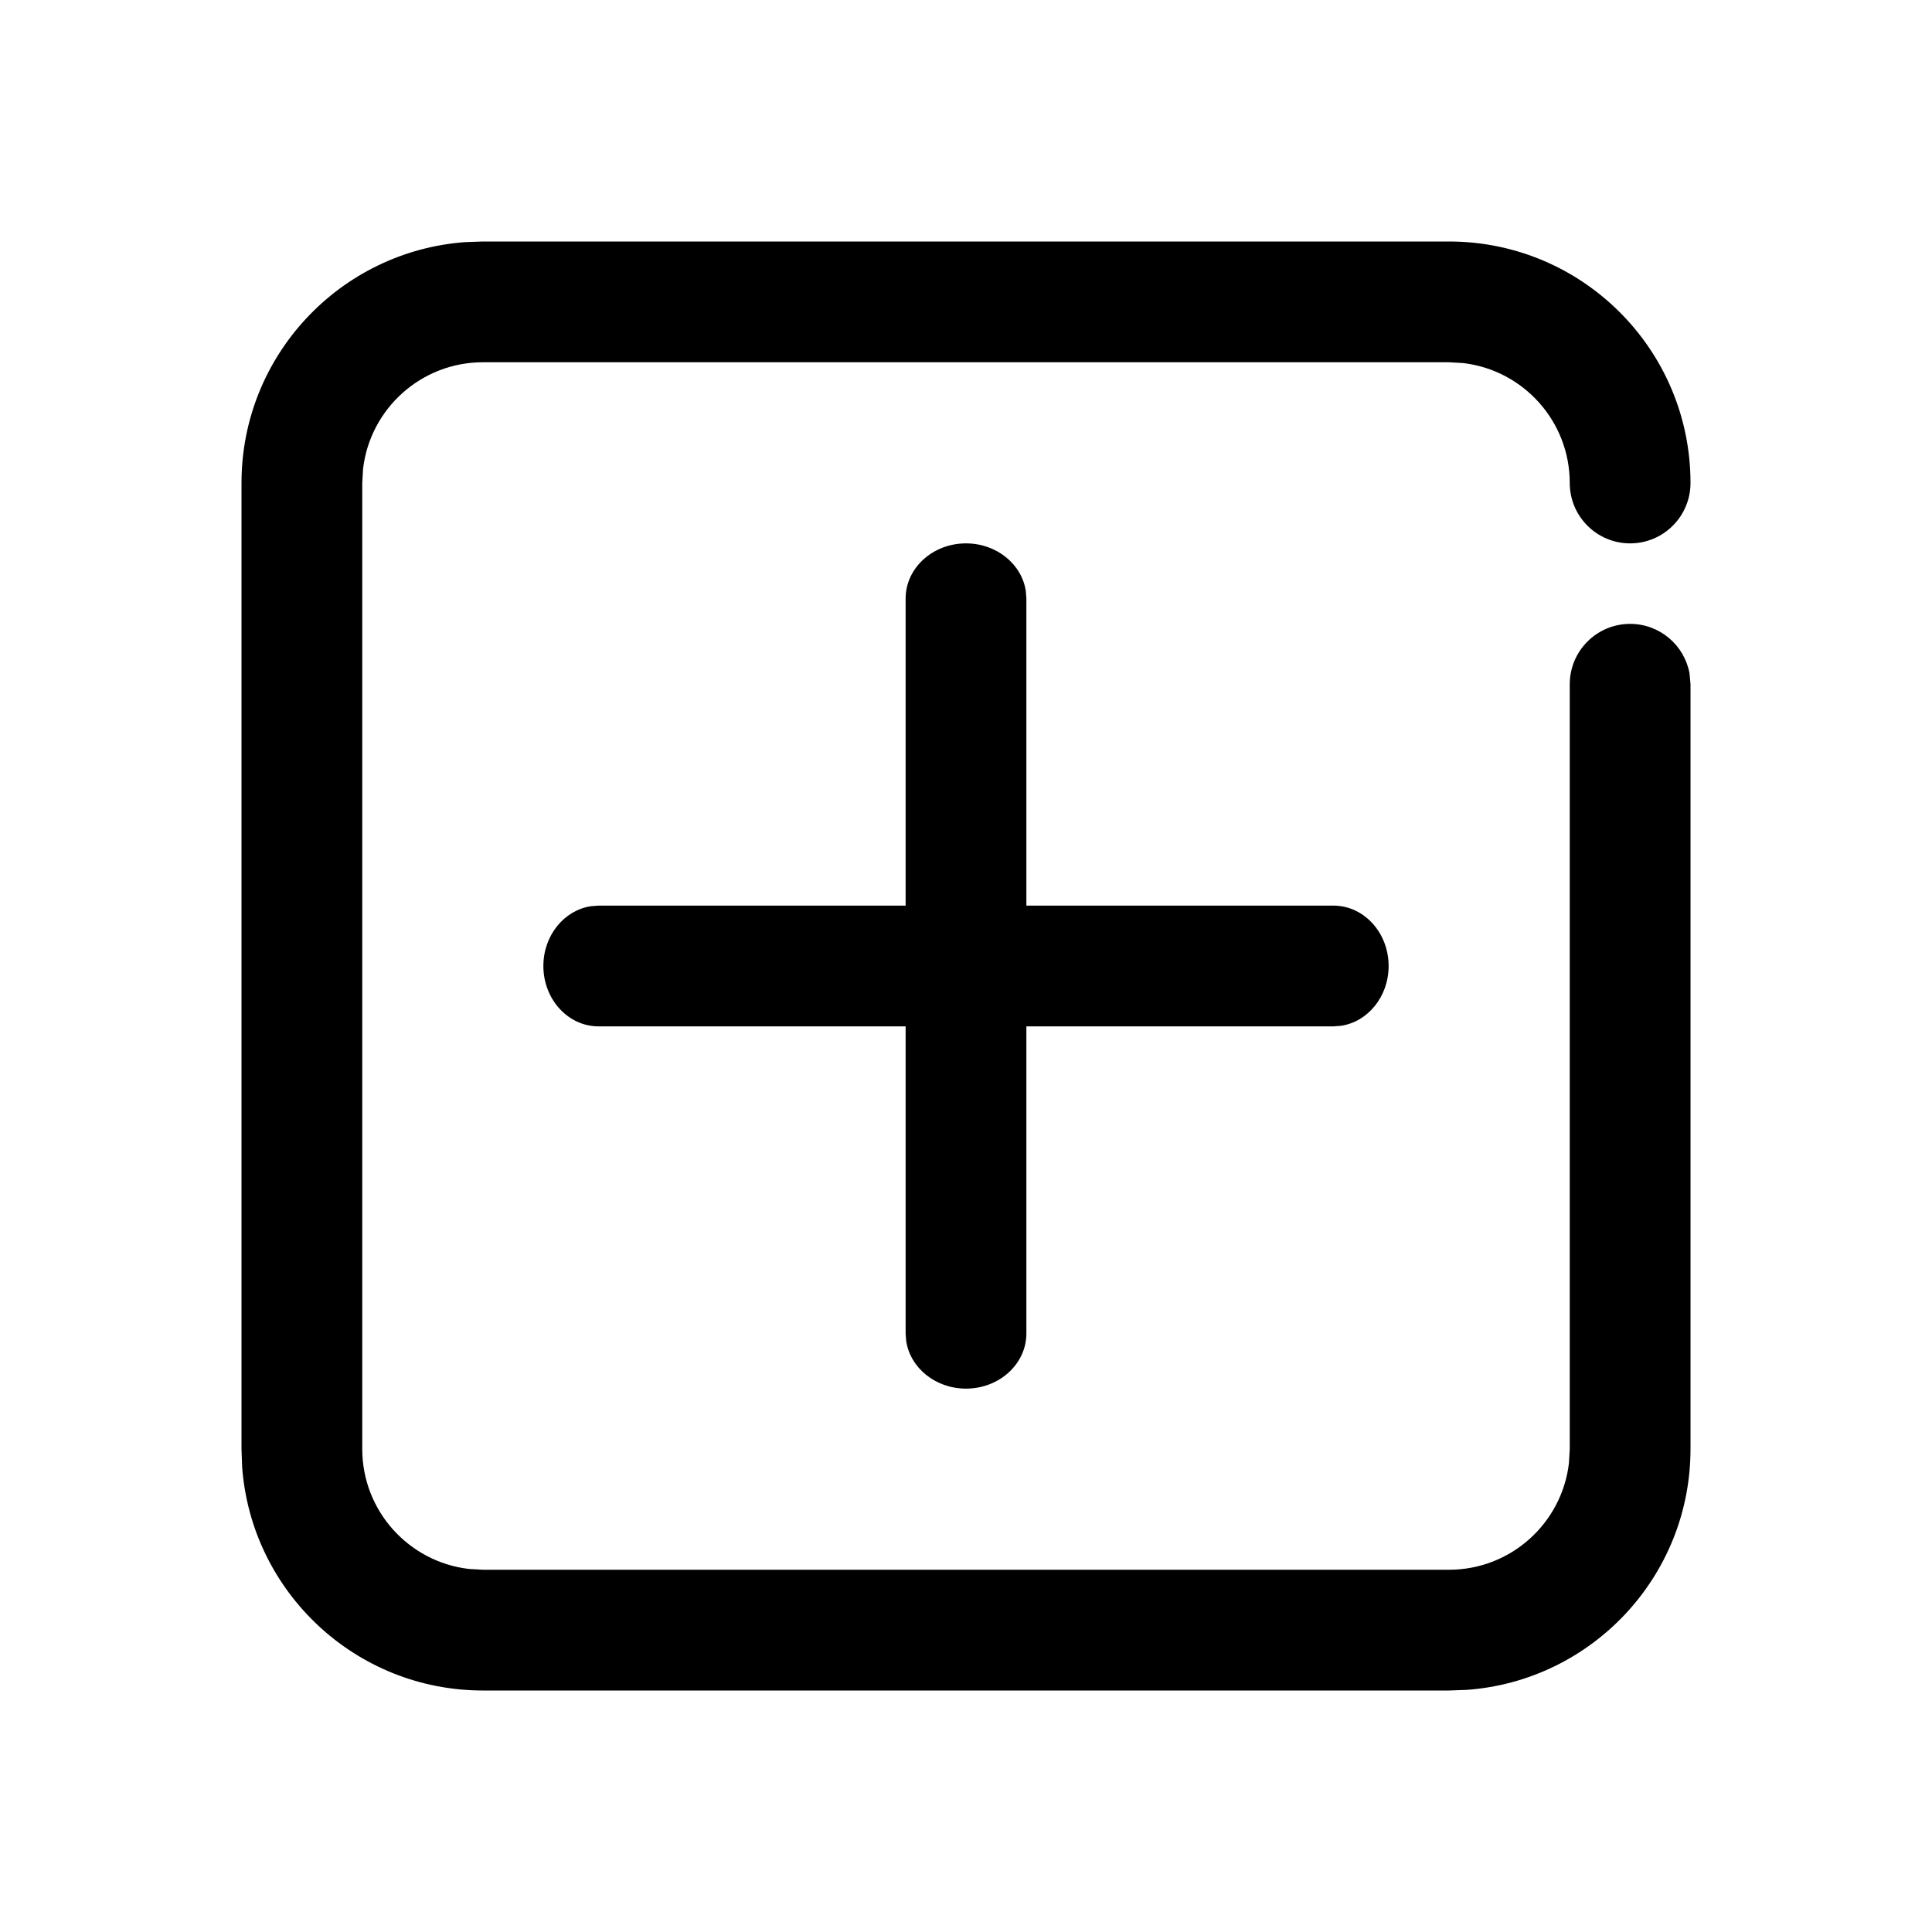
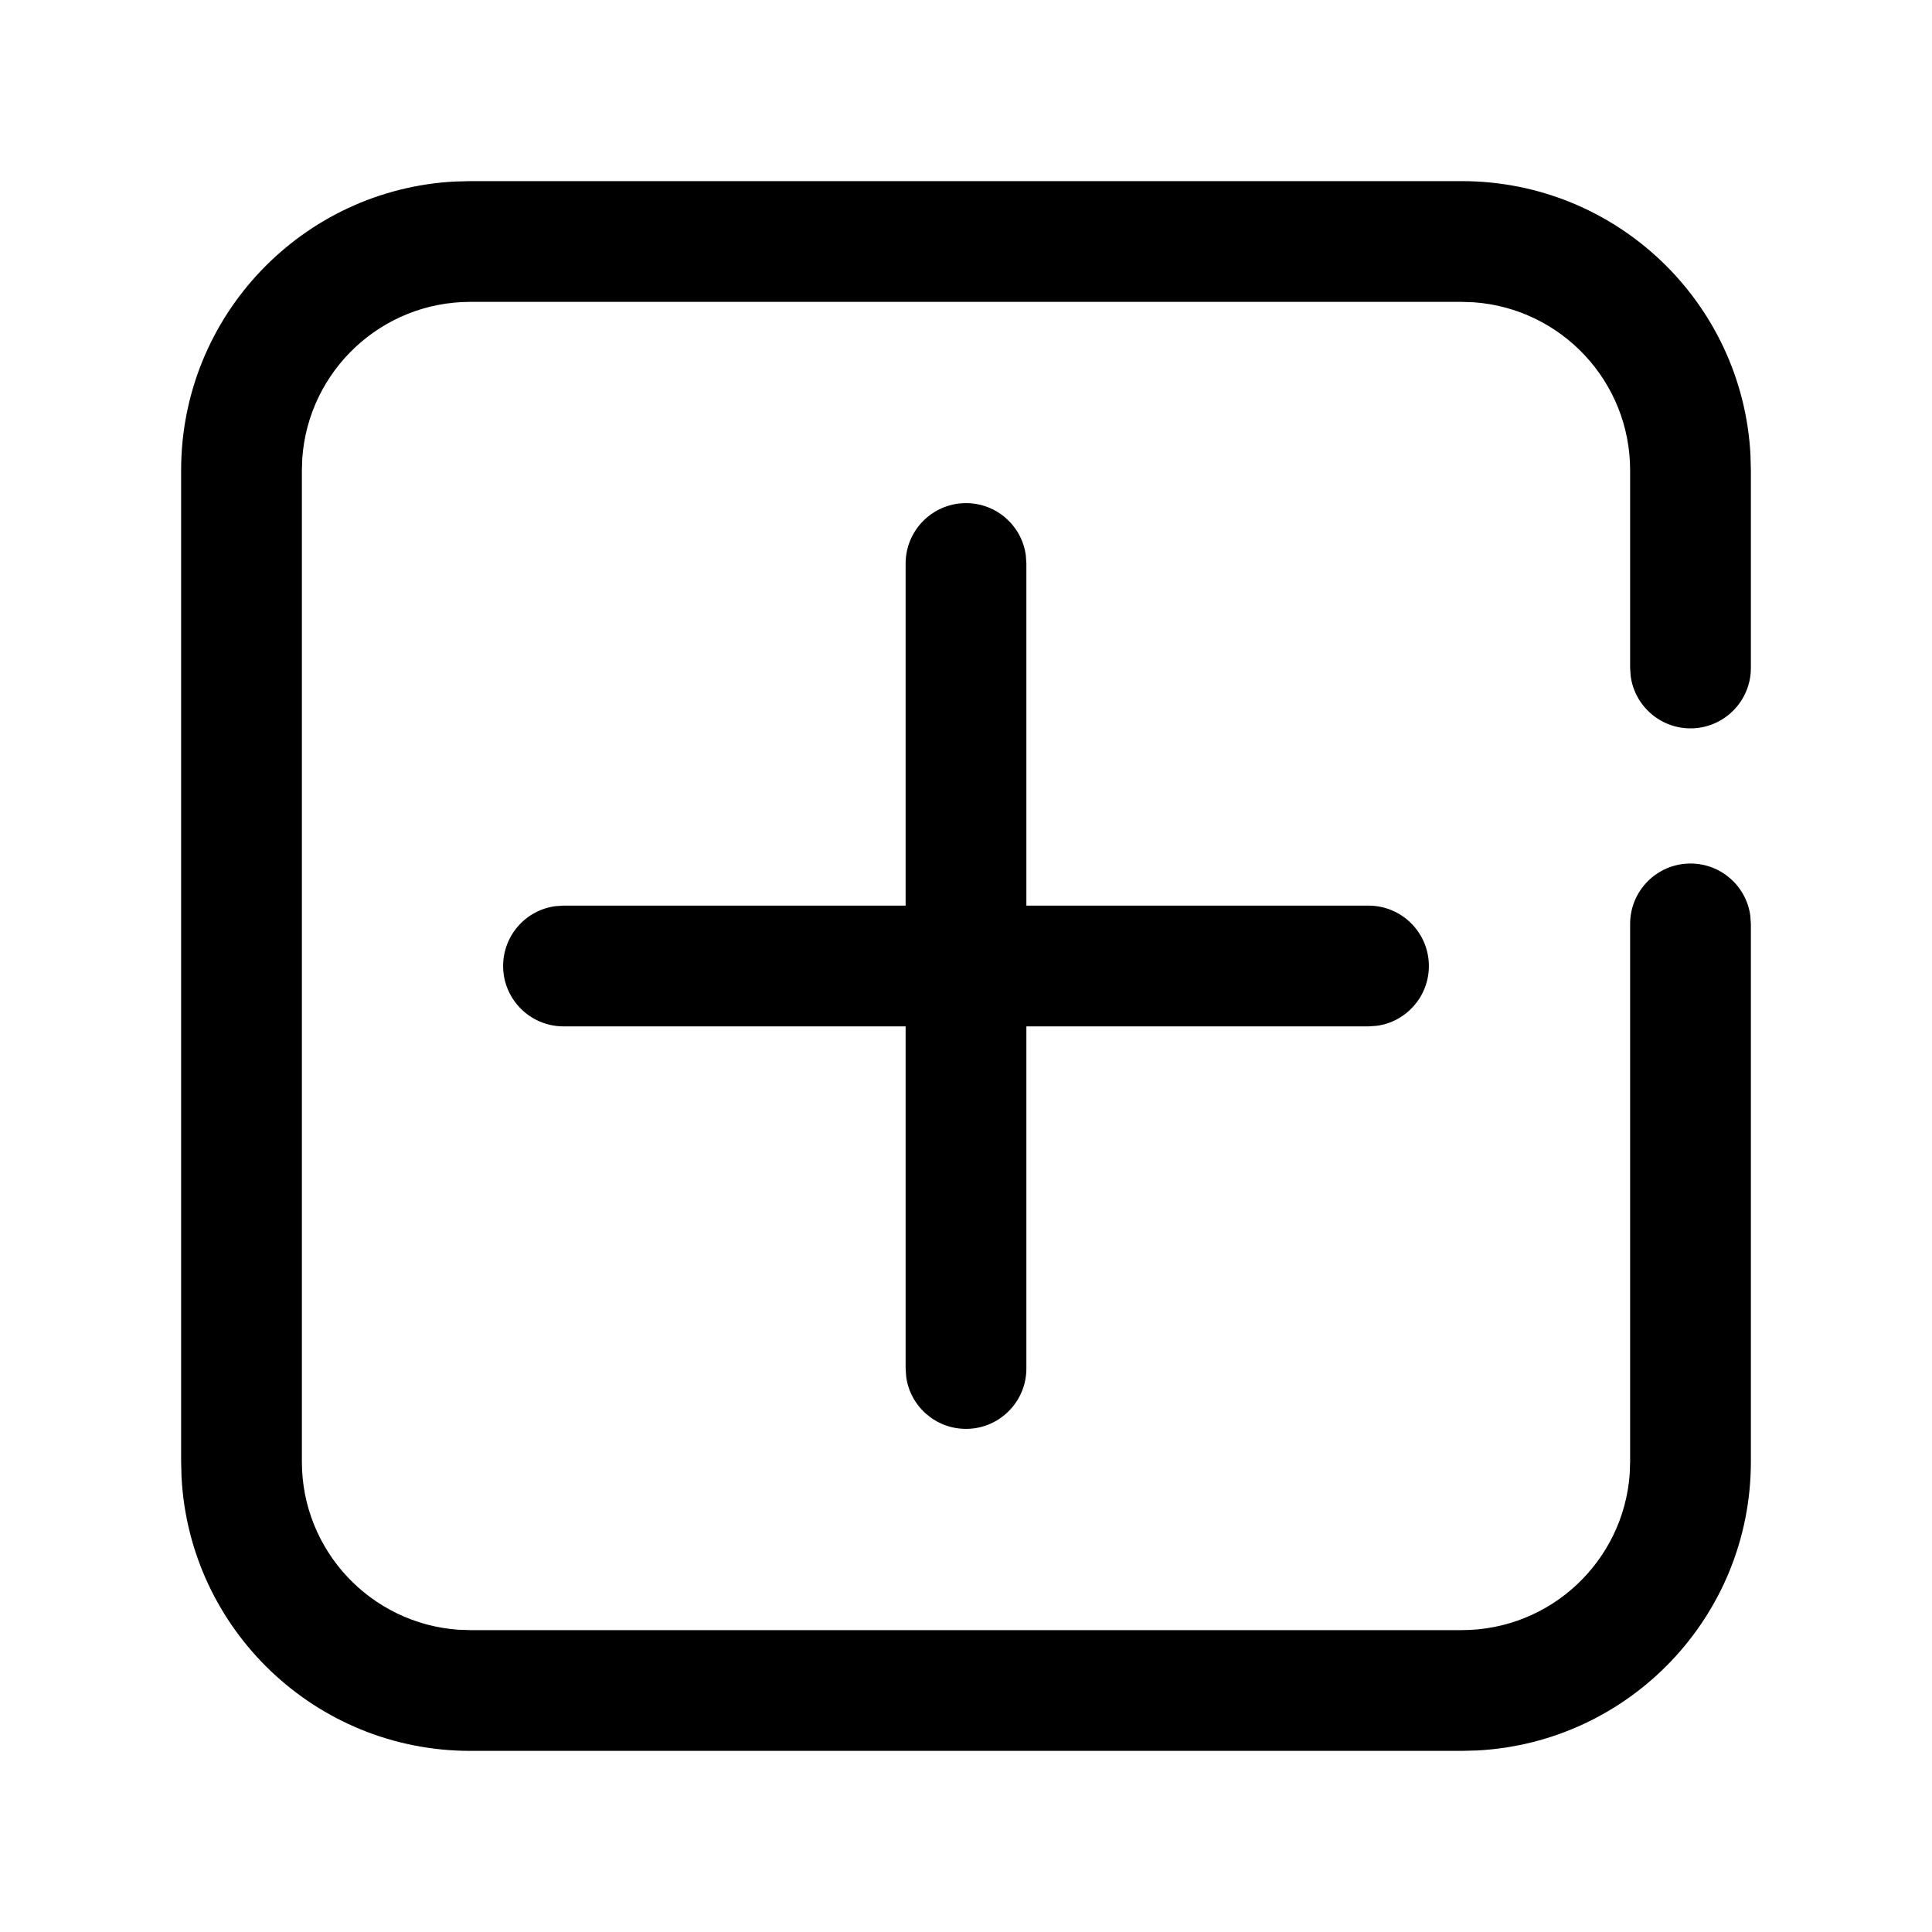
- <svg xmlns="http://www.w3.org/2000/svg" width="24px" height="24px" viewBox="0 0 24 24" version="1.1">
-   <g id="S12组件" stroke="none" stroke-width="1">
-     <g id="New">
-       <g id="编组">
-         <rect id="矩形备份-14" opacity="0" x="0" y="0" width="24" height="24" />
-         <path d="M18,3 C19.657,3 21,4.343 21,6 C21,6.414 20.664,6.75 20.25,6.75 C19.836,6.75 19.5,6.414 19.5,6 C19.5,5.231 18.921,4.597 18.175,4.51 L18,4.5 L6,4.5 C5.231,4.5 4.597,5.079 4.51,5.825 L4.5,6 L4.5,18 C4.5,18.769 5.079,19.403 5.825,19.49 L6,19.5 L18,19.5 C18.769,19.5 19.403,18.921 19.49,18.175 L19.5,18 L19.5,8.5 C19.5,8.086 19.836,7.75 20.25,7.75 C20.618,7.75 20.924,8.015 20.988,8.365 L21,8.5 L21,18 C21,19.582 19.776,20.877 18.224,20.992 L18,21 L6,21 C4.418,21 3.123,19.776 3.008,18.224 L3,18 L3,6 C3,4.418 4.224,3.123 5.776,3.008 L6,3 L18,3 Z M12,6.75 C12.38,6.75 12.693,7.008 12.743,7.342 L12.75,7.435 L12.75,11.25 L16.565,11.25 C16.943,11.25 17.25,11.586 17.25,12 C17.25,12.38 16.992,12.693 16.658,12.743 L16.565,12.75 L12.75,12.75 L12.75,16.565 C12.75,16.943 12.414,17.25 12,17.25 C11.62,17.25 11.307,16.992 11.257,16.658 L11.25,16.565 L11.25,12.75 L7.435,12.75 C7.057,12.75 6.75,12.414 6.75,12 C6.75,11.62 7.008,11.307 7.342,11.257 L7.435,11.25 L11.25,11.25 L11.25,7.435 C11.25,7.057 11.586,6.75 12,6.75 Z" id="形状结合" />
-       </g>
-     </g>
-   </g>
+ <svg xmlns="http://www.w3.org/2000/svg" viewBox="0 0 24 24">
+   <defs />
+   <g opacity="0" />
+   <path id="矢量 168" d="M18.158 2.25C20.078 2.25 21.646 3.756 21.745 5.651L21.75 5.842L21.75 8.298C21.75 8.712 21.414 9.048 21 9.048C20.62 9.048 20.306 8.765 20.257 8.399L20.25 8.298L20.25 5.842C20.25 4.737 19.393 3.832 18.307 3.755L18.158 3.75L5.842 3.75C4.737 3.75 3.832 4.607 3.755 5.693L3.75 5.842L3.75 18.158C3.75 19.263 4.607 20.168 5.693 20.245L5.842 20.25L18.158 20.25C19.263 20.25 20.168 19.393 20.245 18.307L20.25 18.158L20.25 11.477C20.25 11.063 20.586 10.727 21 10.727C21.38 10.727 21.694 11.009 21.743 11.376L21.75 11.477L21.75 18.158C21.75 20.078 20.244 21.646 18.349 21.745L18.158 21.75L5.842 21.75C3.922 21.75 2.354 20.244 2.255 18.349L2.25 18.158L2.25 5.842C2.25 3.922 3.756 2.354 5.651 2.255L5.842 2.25L18.158 2.25ZM12.743 6.898C12.694 6.532 12.38 6.25 12 6.25C11.586 6.25 11.25 6.586 11.25 7L11.25 11.25L7 11.25L6.898 11.257C6.532 11.306 6.25 11.62 6.25 12C6.25 12.414 6.586 12.75 7 12.75L11.25 12.75L11.25 17L11.257 17.102C11.306 17.468 11.62 17.75 12 17.75C12.414 17.75 12.75 17.414 12.75 17L12.75 12.75L17 12.75L17.102 12.743C17.468 12.694 17.75 12.38 17.75 12C17.75 11.586 17.414 11.25 17 11.25L12.75 11.25L12.75 7L12.743 6.898Z" fill-rule="evenodd" />
</svg>
